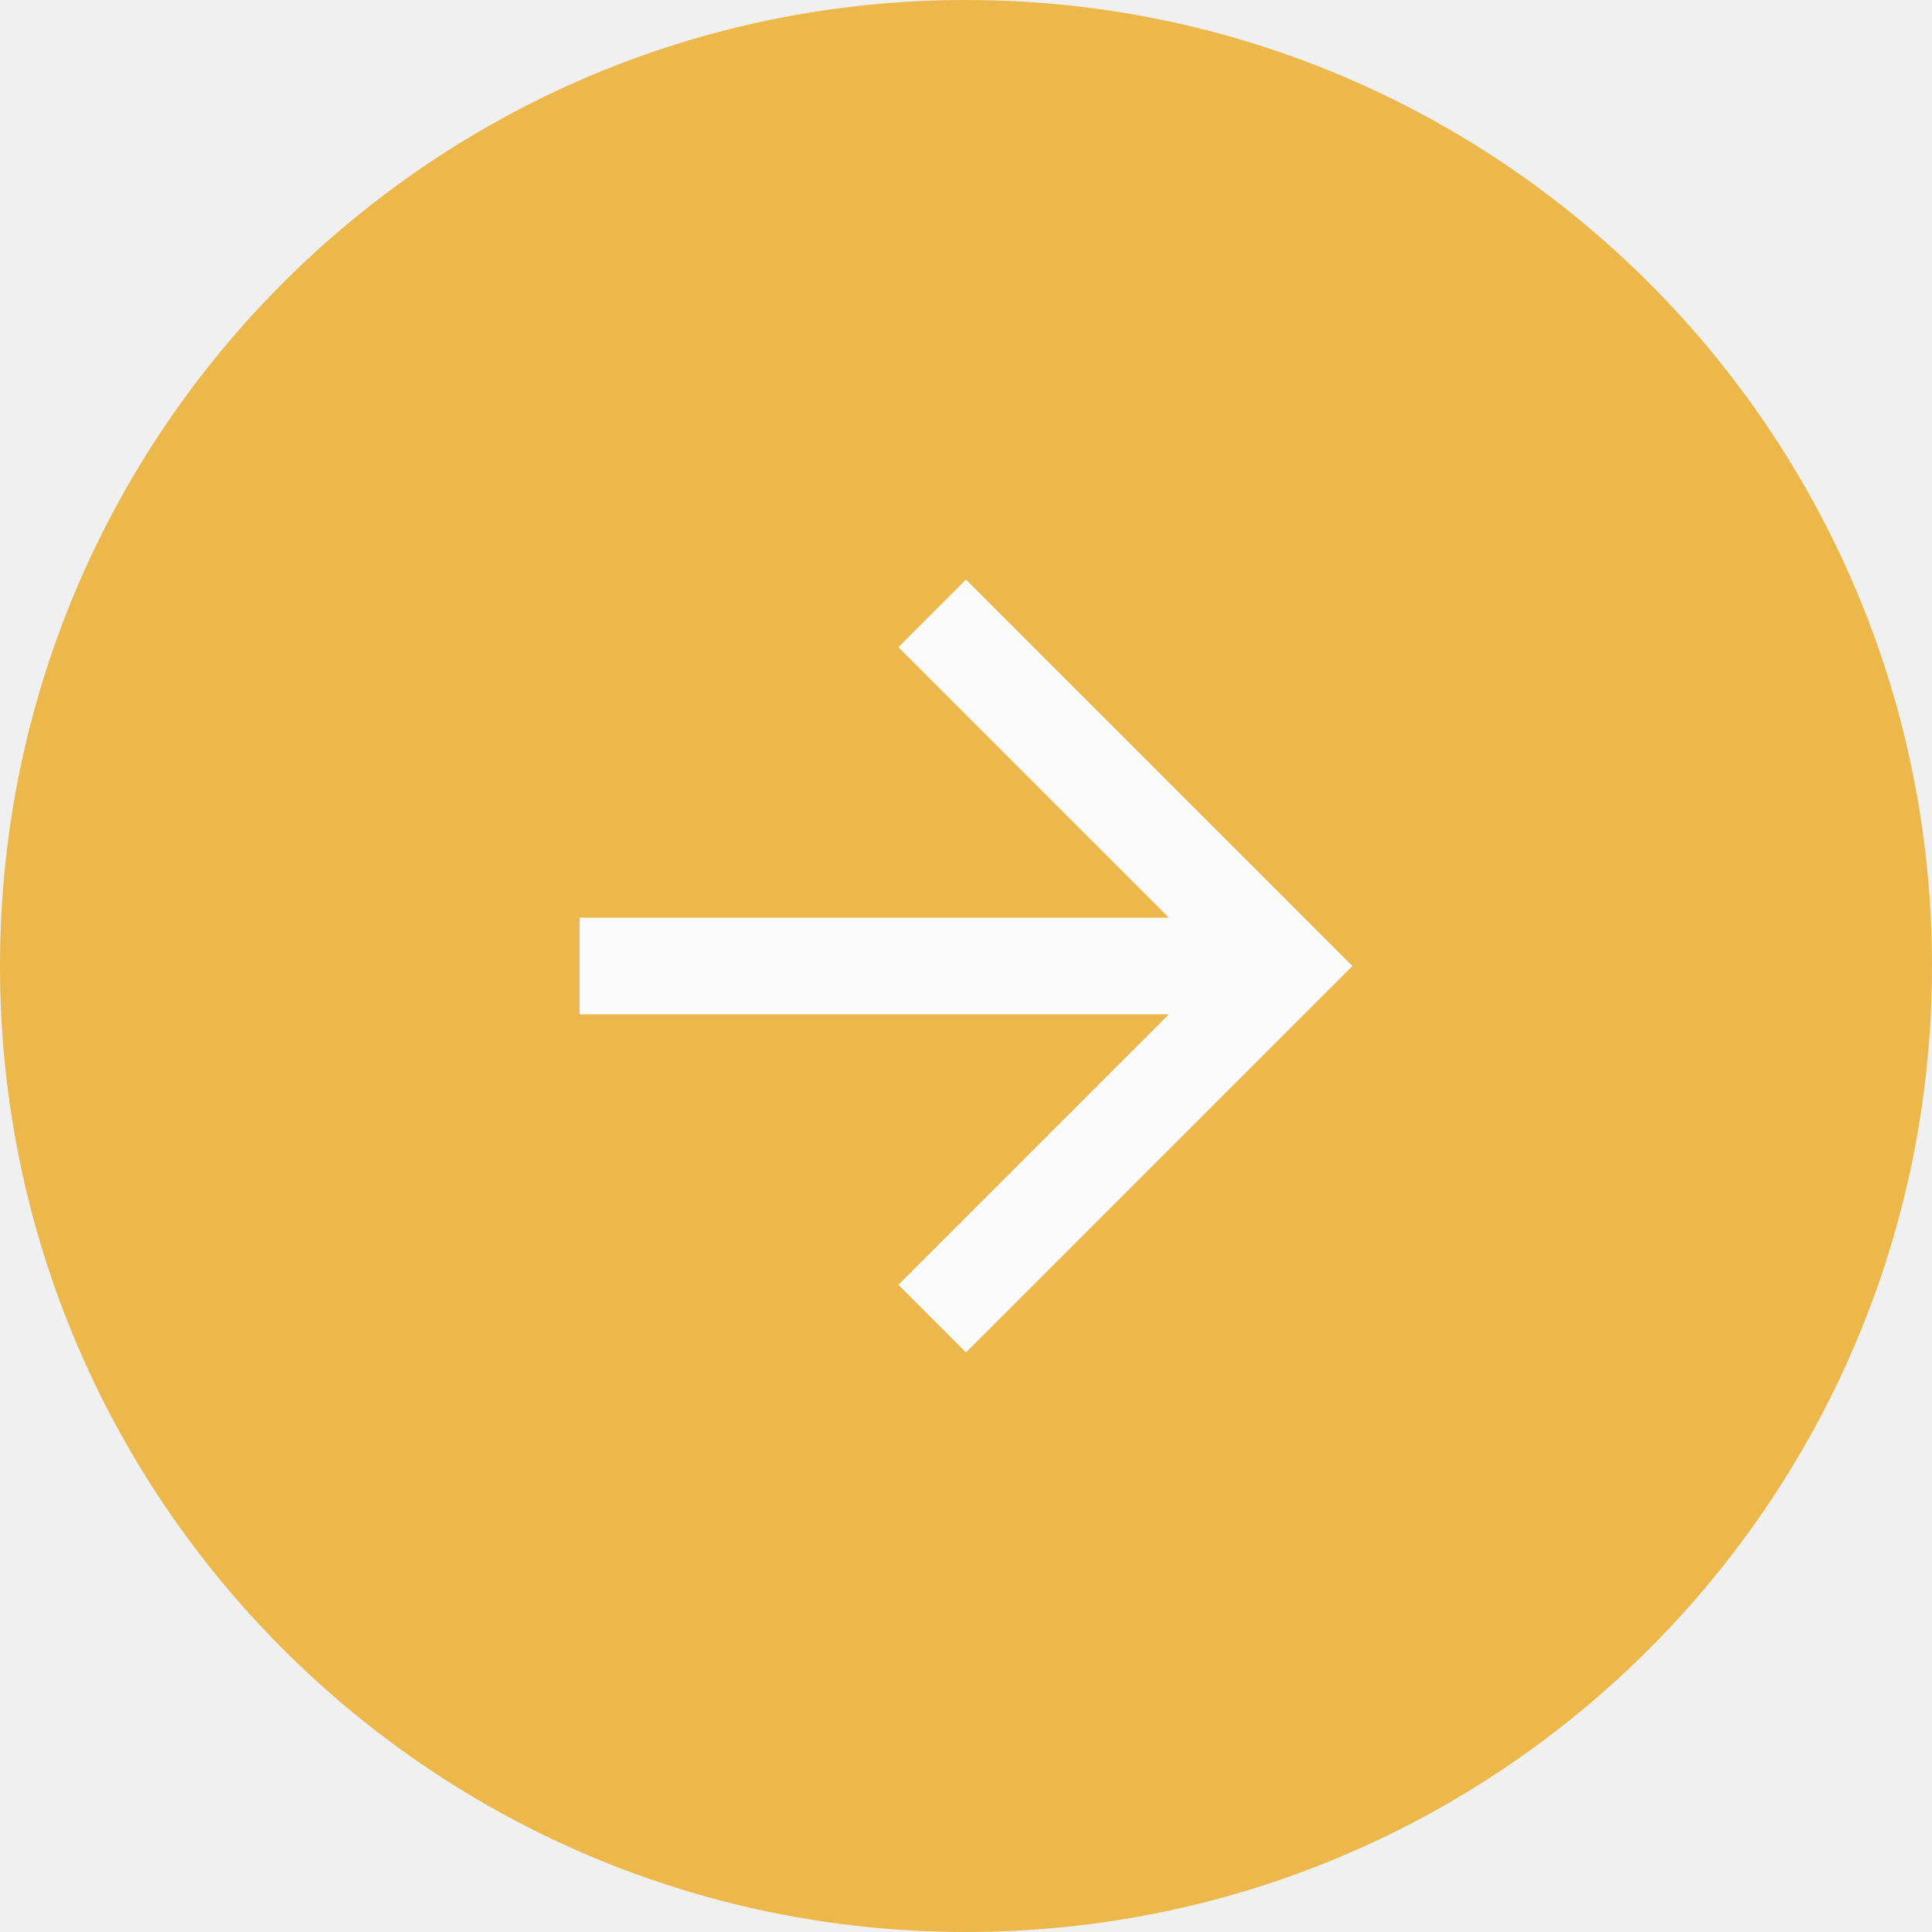
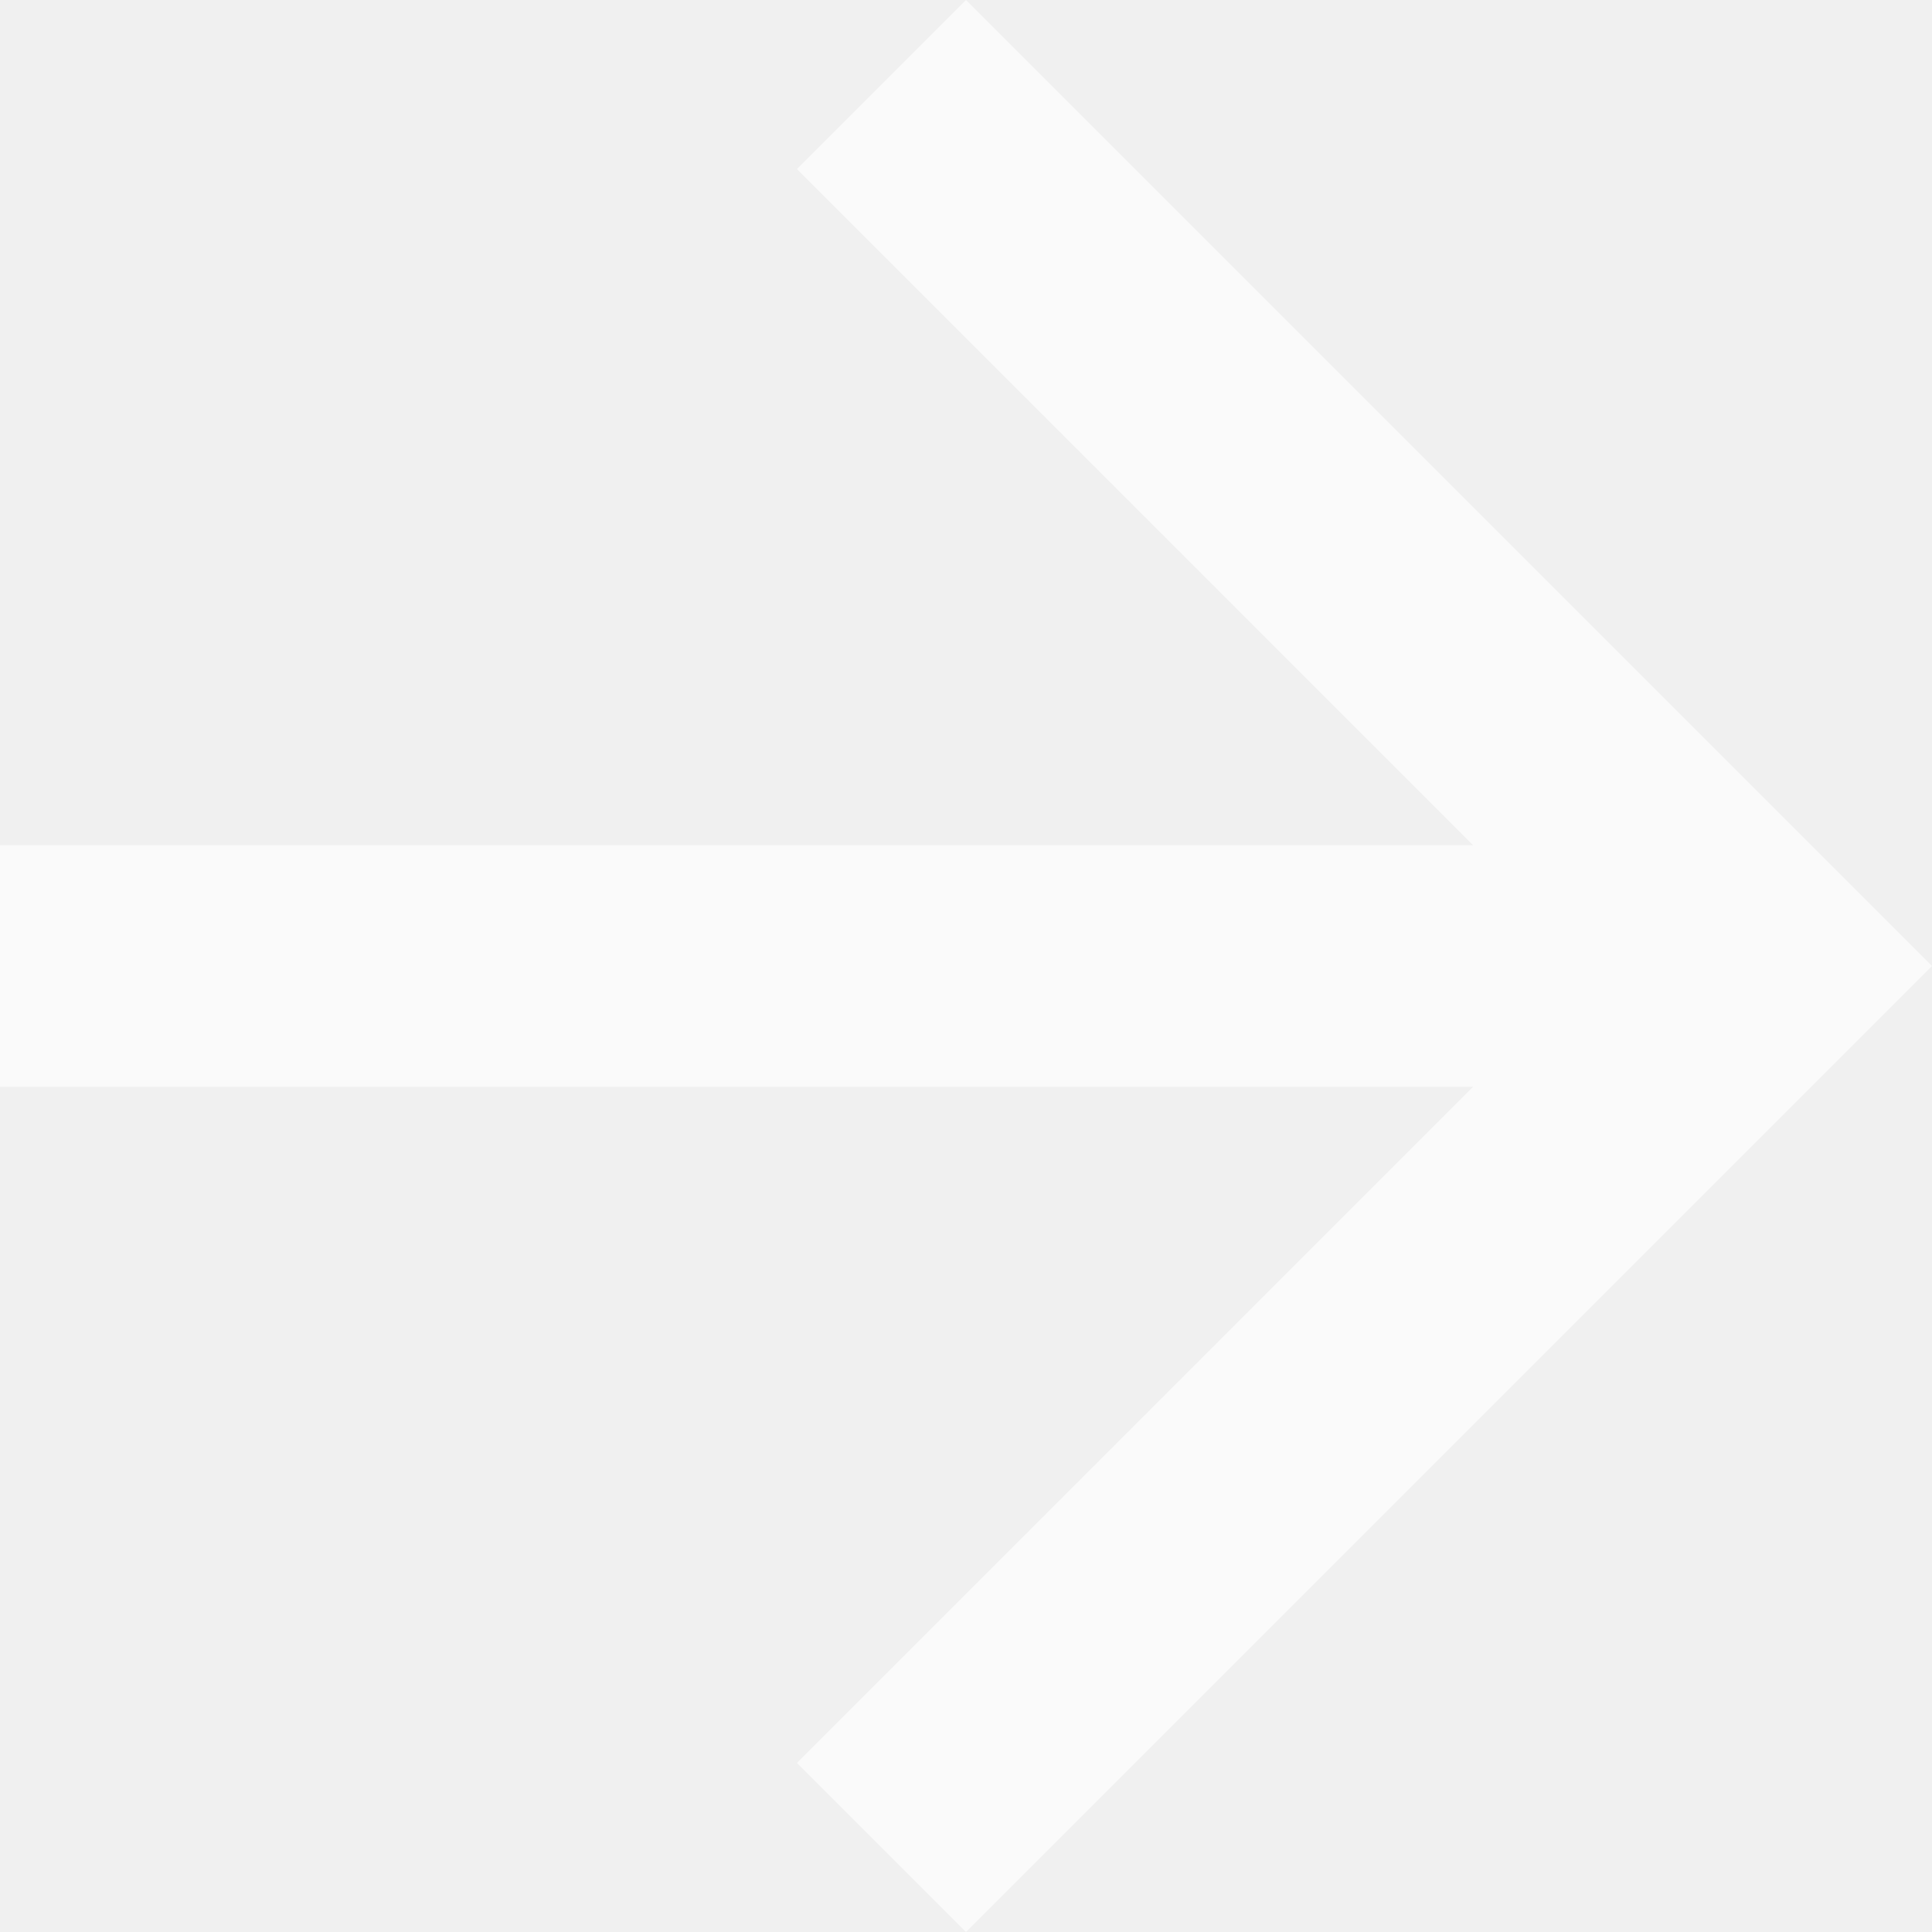
- <svg xmlns="http://www.w3.org/2000/svg" width="40" height="40" viewBox="0 0 40 40" fill="none">
-   <g clip-path="url(#clip0_0_20)">
-     <path fill-rule="evenodd" clip-rule="evenodd" d="M20 40C8.954 40 0 31.046 0 20C0 8.954 8.954 0 20 0C31.046 0 40 8.954 40 20C40 31.046 31.046 40 20 40Z" fill="#ECB84C" />
-     <path fill-rule="evenodd" clip-rule="evenodd" d="M12 19H24.2L18.6 13.4L20 12L28 20L20 28L18.6 26.6L24.2 21H12V19Z" fill="#FAFAFA" />
-   </g>
-   <defs>
-     <clipPath id="clip0_0_20">
-       <rect width="40" height="40" fill="white" transform="matrix(-1 0 0 1 40 0)" />
-     </clipPath>
-   </defs>
+ <svg xmlns="http://www.w3.org/2000/svg" width="16" height="16" viewBox="0 0 16 16" fill="none">
+   <path fill-rule="evenodd" clip-rule="evenodd" d="M0 7H12.2L6.6 1.4L8 0L16 8L8 16L6.6 14.6L12.2 9H0V7Z" fill="#FAFAFA" />
</svg>
